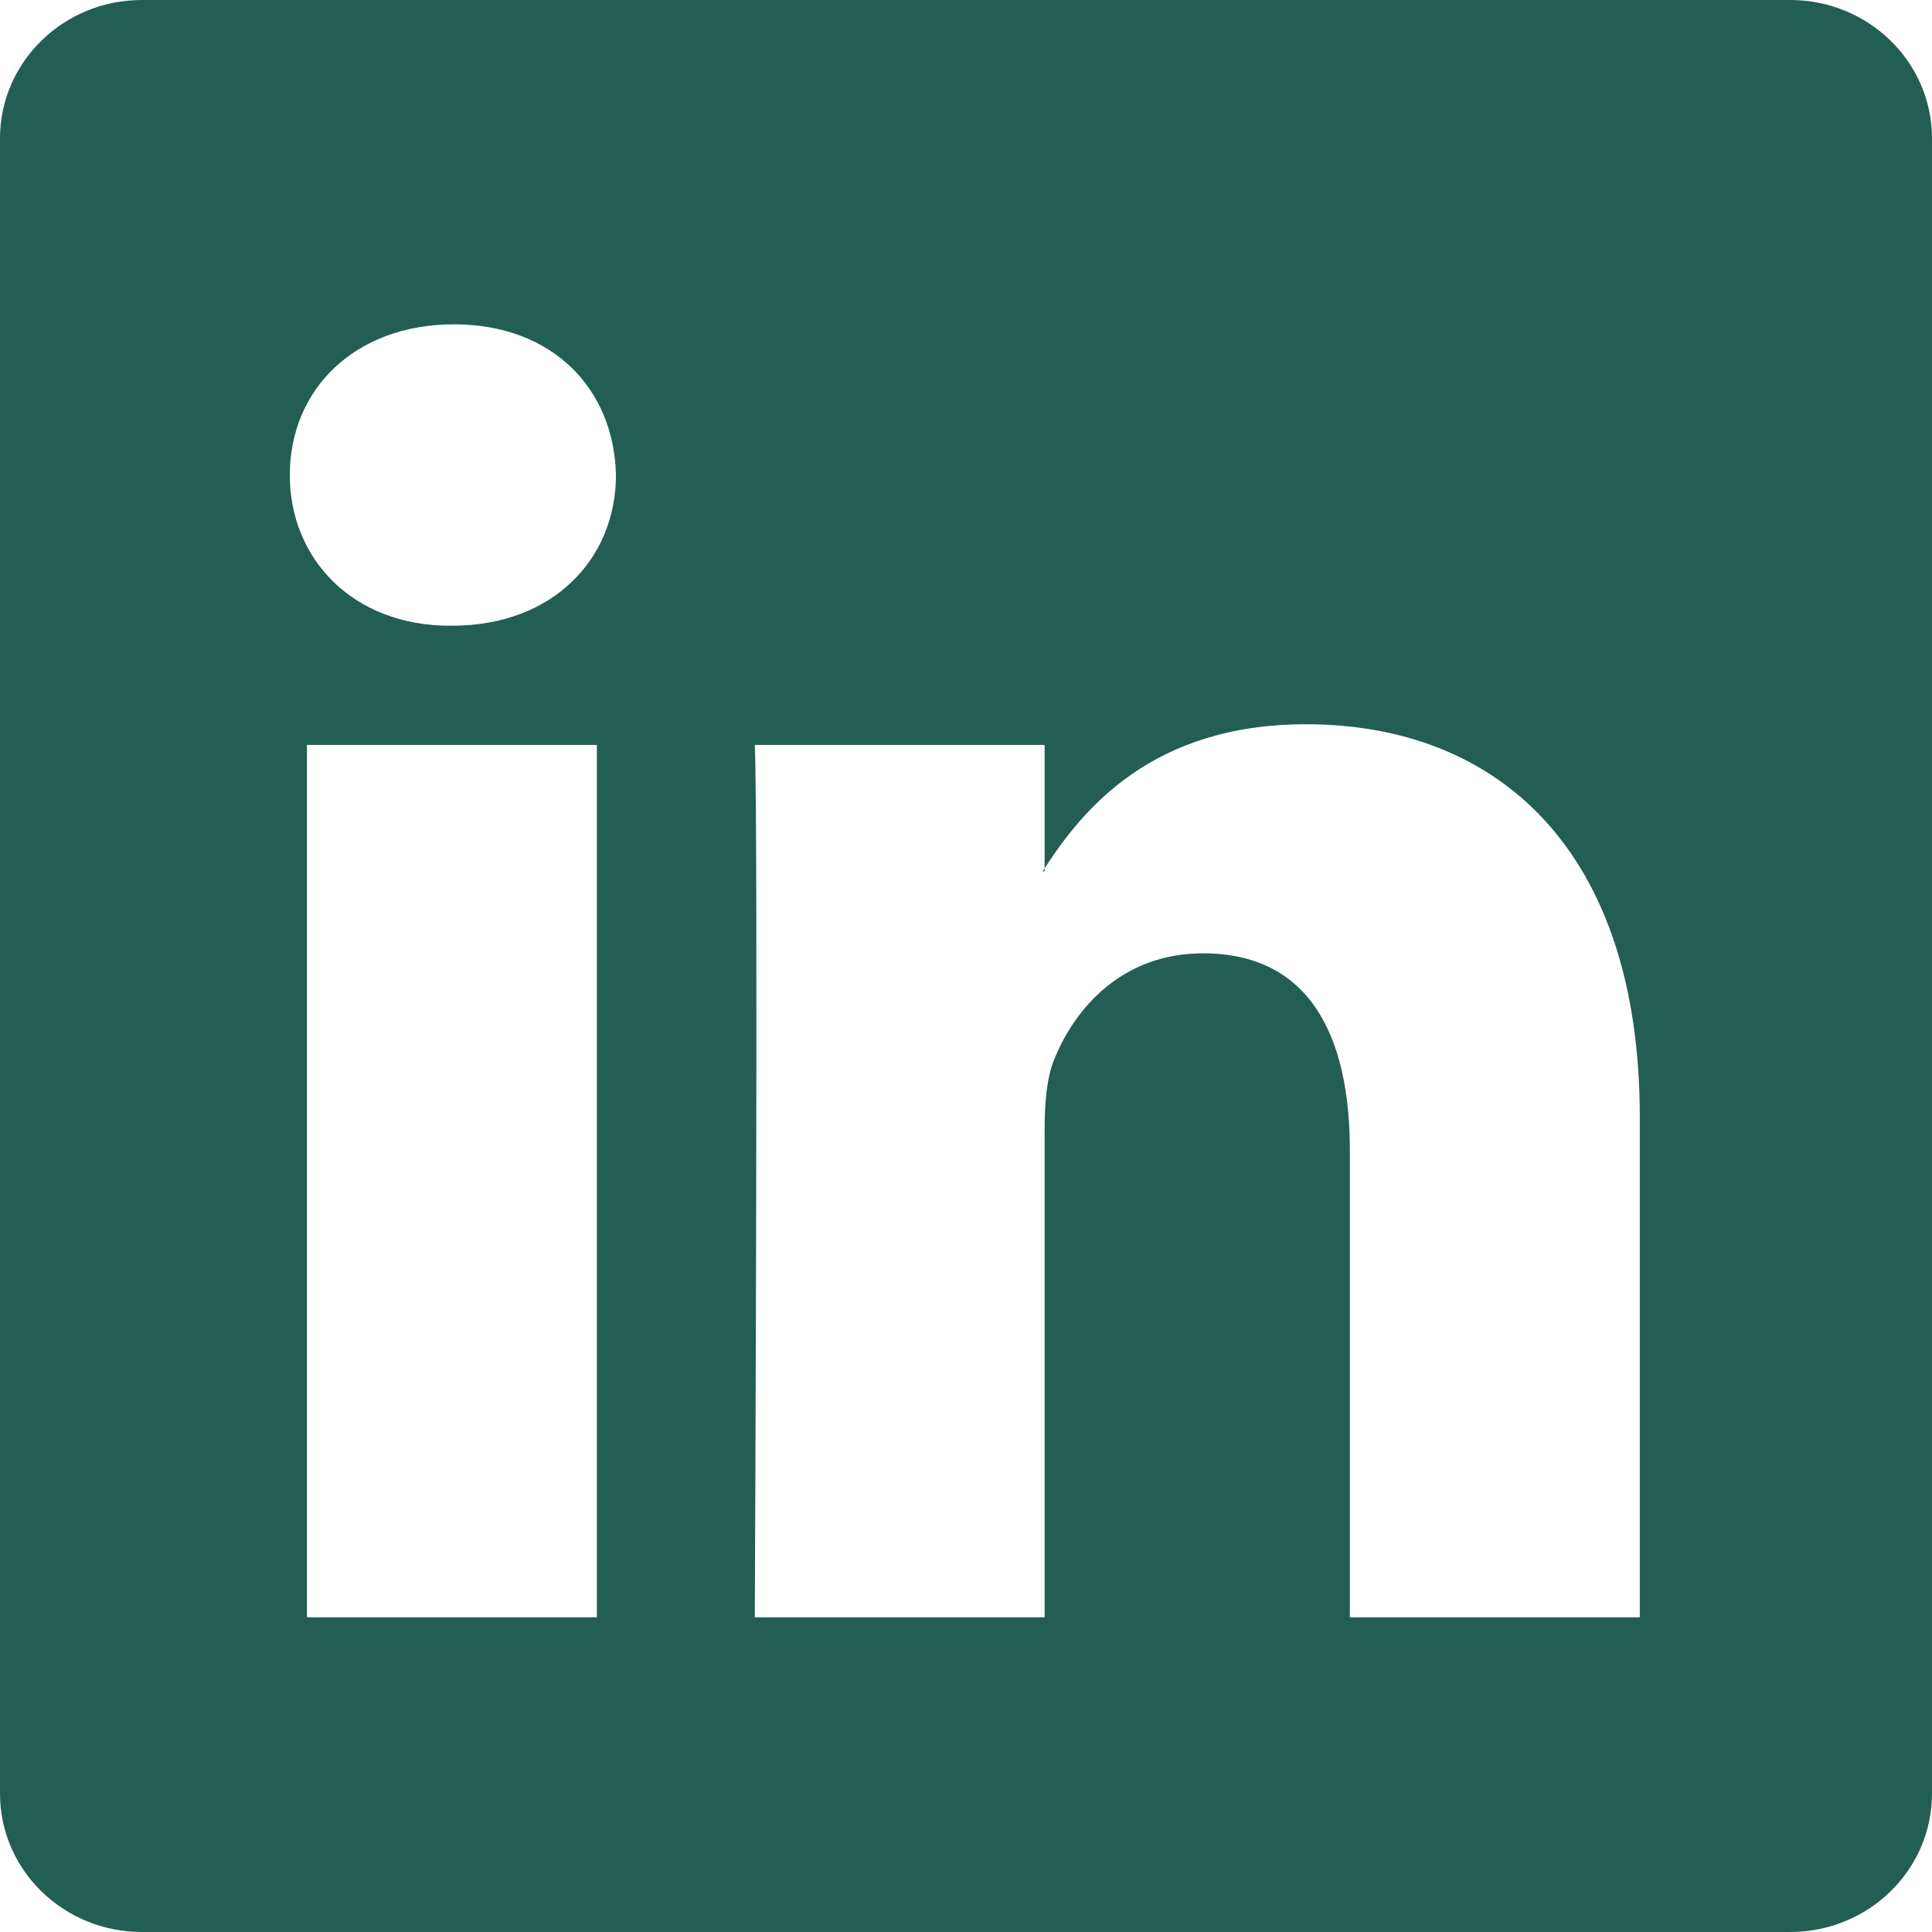
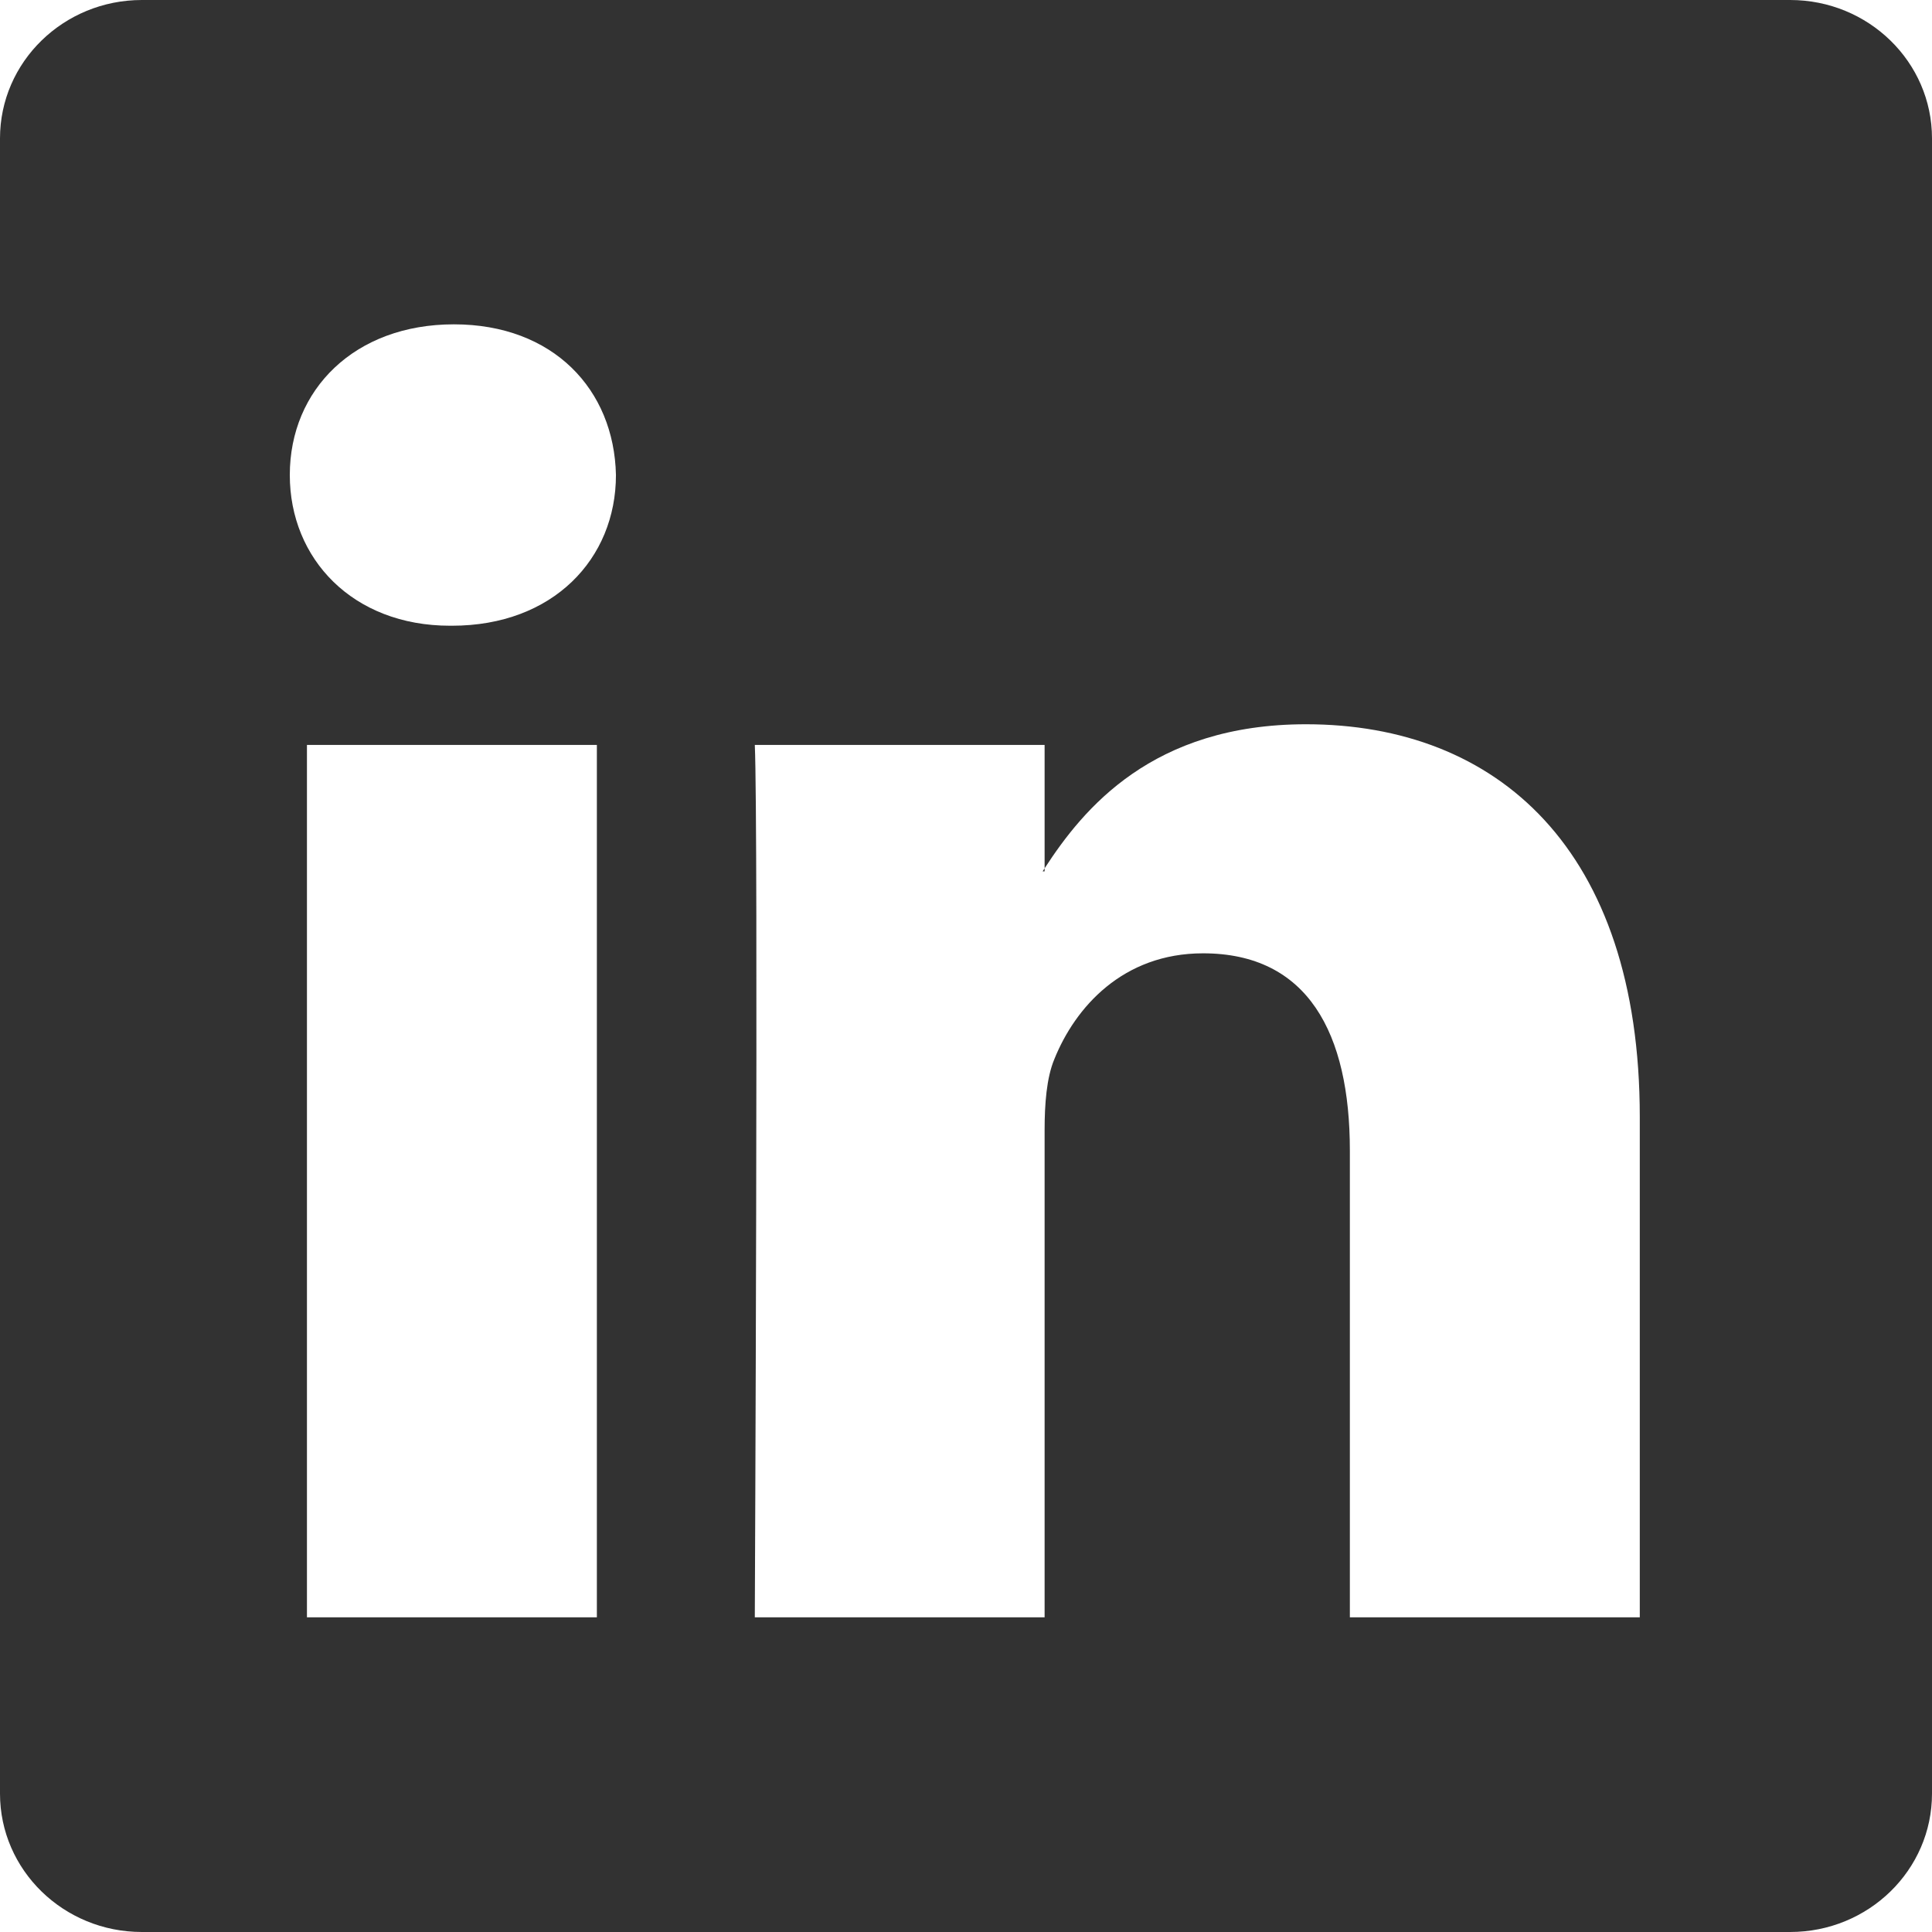
- <svg xmlns="http://www.w3.org/2000/svg" width="16" height="16" fill="rgb(35, 94, 82)" class="bi bi-linkedin" viewBox="0 0 16 16">
+ <svg xmlns="http://www.w3.org/2000/svg" width="16" height="16" fill="rgb(50, 50, 50)" class="bi bi-linkedin" viewBox="0 0 16 16">
  <path d="M0 1.146C0 .513.526 0 1.175 0h13.65C15.474 0 16 .513 16 1.146v13.708c0 .633-.526 1.146-1.175 1.146H1.175C.526 16 0 15.487 0 14.854zm4.943 12.248V6.169H2.542v7.225zm-1.2-8.212c.837 0 1.358-.554 1.358-1.248-.015-.709-.52-1.248-1.342-1.248S2.4 3.226 2.4 3.934c0 .694.521 1.248 1.327 1.248zm4.908 8.212V9.359c0-.216.016-.432.08-.586.173-.431.568-.878 1.232-.878.869 0 1.216.662 1.216 1.634v3.865h2.401V9.25c0-2.22-1.184-3.252-2.764-3.252-1.274 0-1.845.7-2.165 1.193v.025h-.016l.016-.025V6.169h-2.4c.03.678 0 7.225 0 7.225z" />
</svg>
